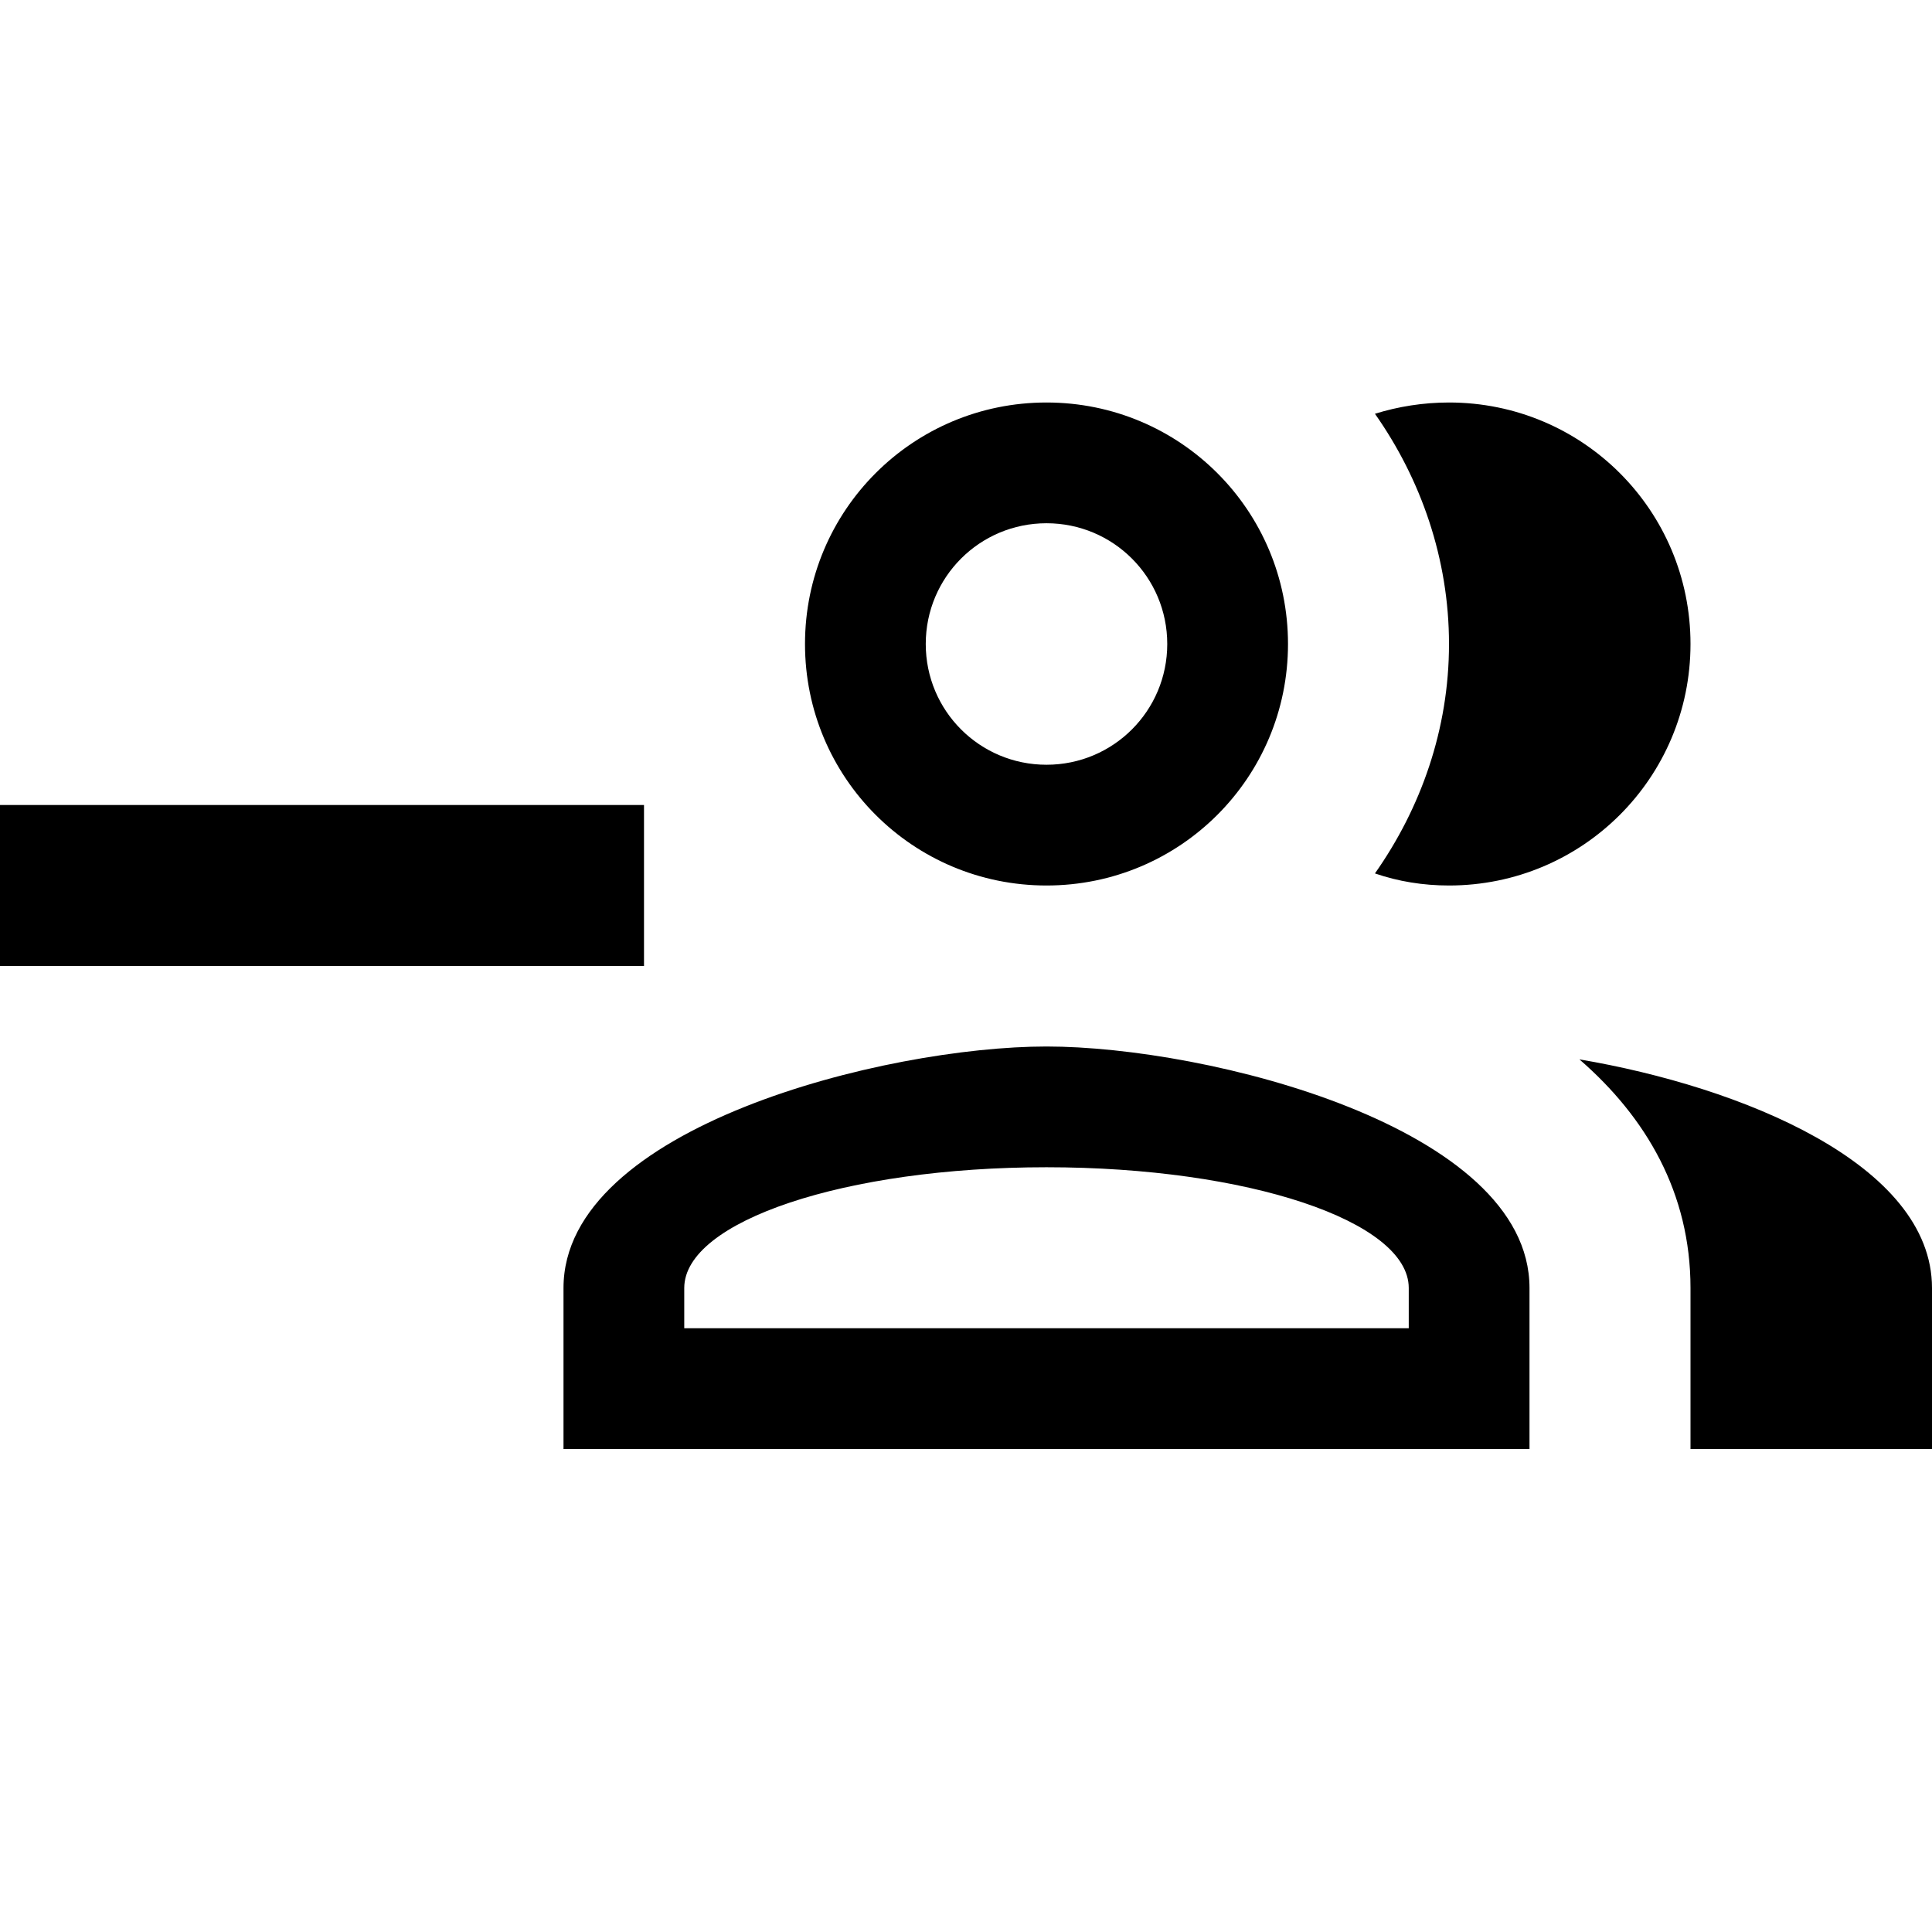
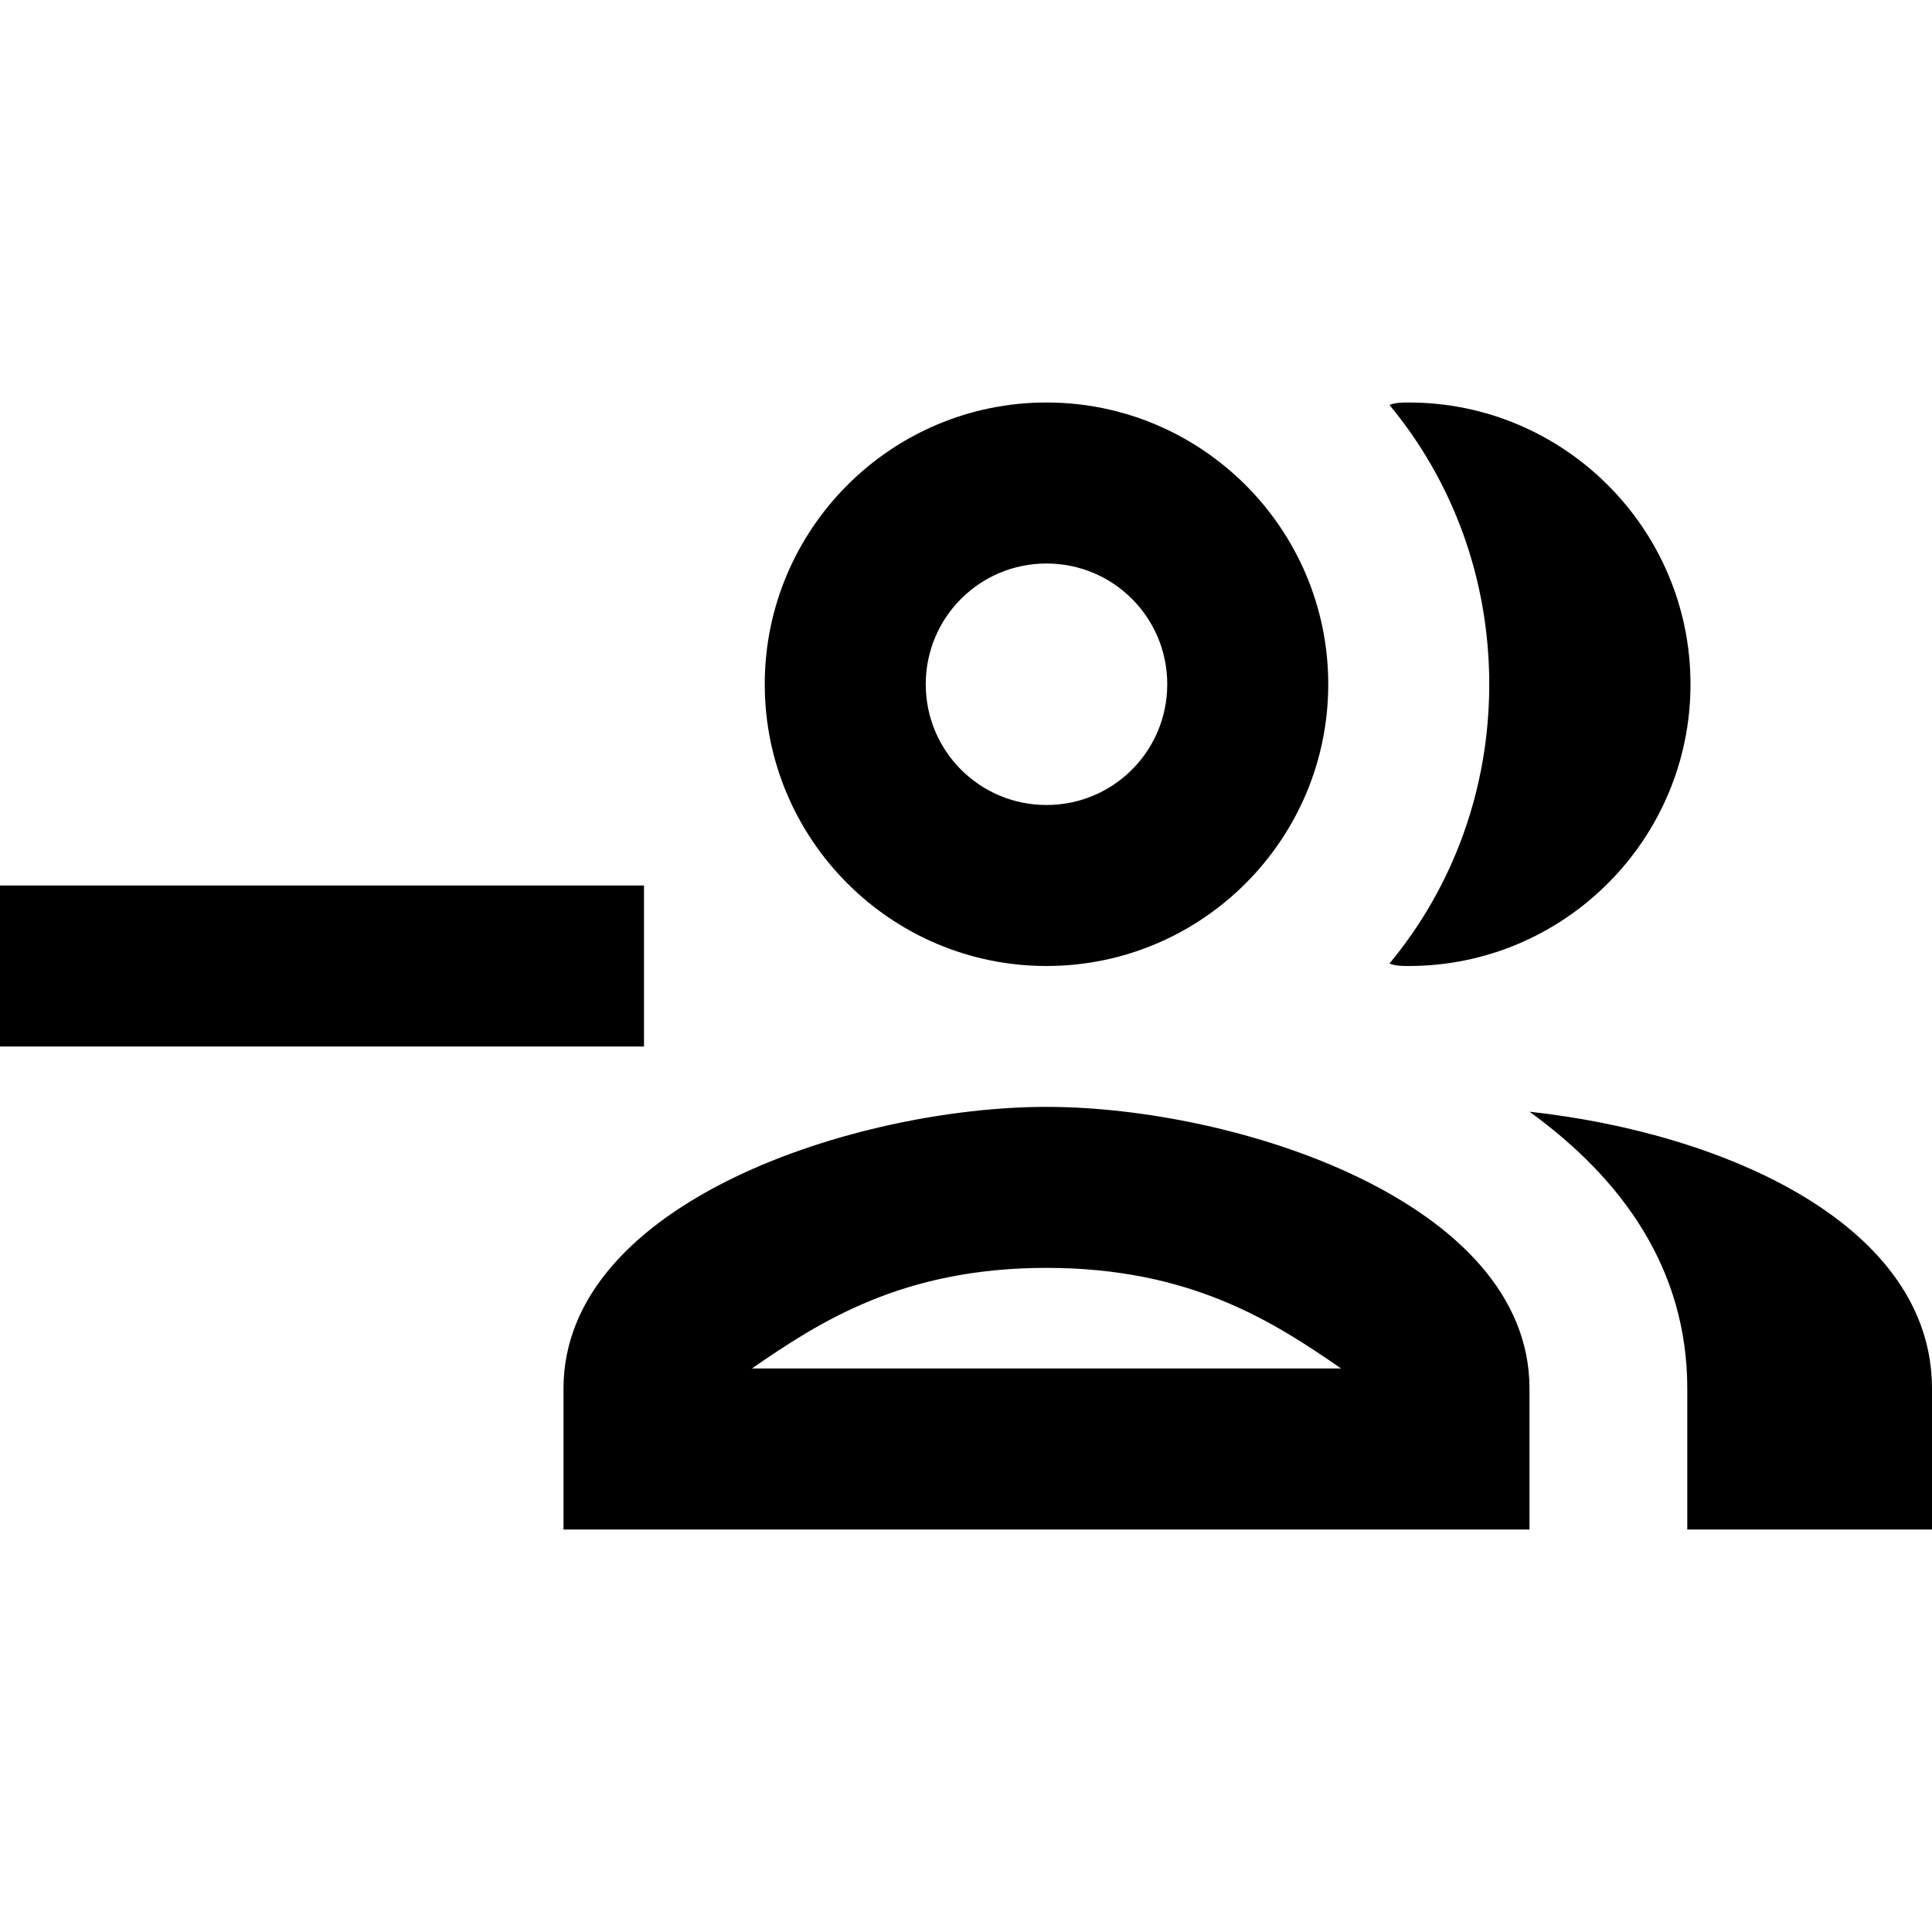
<svg xmlns="http://www.w3.org/2000/svg" version="1.1" id="mdi-account-multiple-minus-outline" width="24" height="24" viewBox="0 0 24 24">
-   <path d="M13,13C15,13 19,14 19,16V18H7V16C7,14 11,13 13,13M19.62,13.16C21.63,13.5 24,14.46 24,16V18H21V16C21,14.82 20.45,13.88 19.62,13.16M13,11C11.34,11 10,9.66 10,8C10,6.34 11.34,5 13,5C14.66,5 16,6.34 16,8C16,9.66 14.66,11 13,11M18,11C17.68,11 17.37,10.95 17.08,10.85C17.65,10.04 18,9.06 18,8C18,6.94 17.65,5.95 17.08,5.14C17.37,5.05 17.68,5 18,5C19.66,5 21,6.34 21,8C21,9.66 19.66,11 18,11M8,10V12H0V10H8M13,6.5C12.17,6.5 11.5,7.17 11.5,8C11.5,8.83 12.17,9.5 13,9.5C13.83,9.5 14.5,8.83 14.5,8C14.5,7.17 13.83,6.5 13,6.5M8.5,16.5H17.5V16C17.5,15.17 15.5,14.5 13,14.5C10.5,14.5 8.5,15.17 8.5,16V16.5Z" />
+   <path d="M13,13.75C10.66,13.75 7,14.92 7,17.25V19H19V17.25C19,14.92 15.34,13.75 13,13.75M9.34,17C10.18,16.42 11.21,15.75 13,15.75C14.79,15.75 15.82,16.42 16.66,17M13,5C11.07,5 9.5,6.57 9.5,8.5C9.5,10.43 11.07,12 13,12C14.93,12 16.5,10.43 16.5,8.5C16.5,6.57 14.93,5 13,5M13,10C12.17,10 11.5,9.33 11.5,8.5C11.5,7.67 12.17,7 13,7C13.83,7 14.5,7.67 14.5,8.5C14.5,9.33 13.83,10 13,10M19,13.81C20.16,14.65 20.96,15.77 20.96,17.25V19H24V17.25C24,15.23 21.46,14.08 19,13.81M21,8.5C21,10.43 19.43,12 17.5,12C17.42,12 17.34,12 17.26,11.97C18.04,11.03 18.5,9.82 18.5,8.5C18.5,7.18 18.04,5.97 17.26,5.03C17.34,5 17.42,5 17.5,5C19.43,5 21,6.57 21,8.5M0,11H8V13H0" />
</svg>
